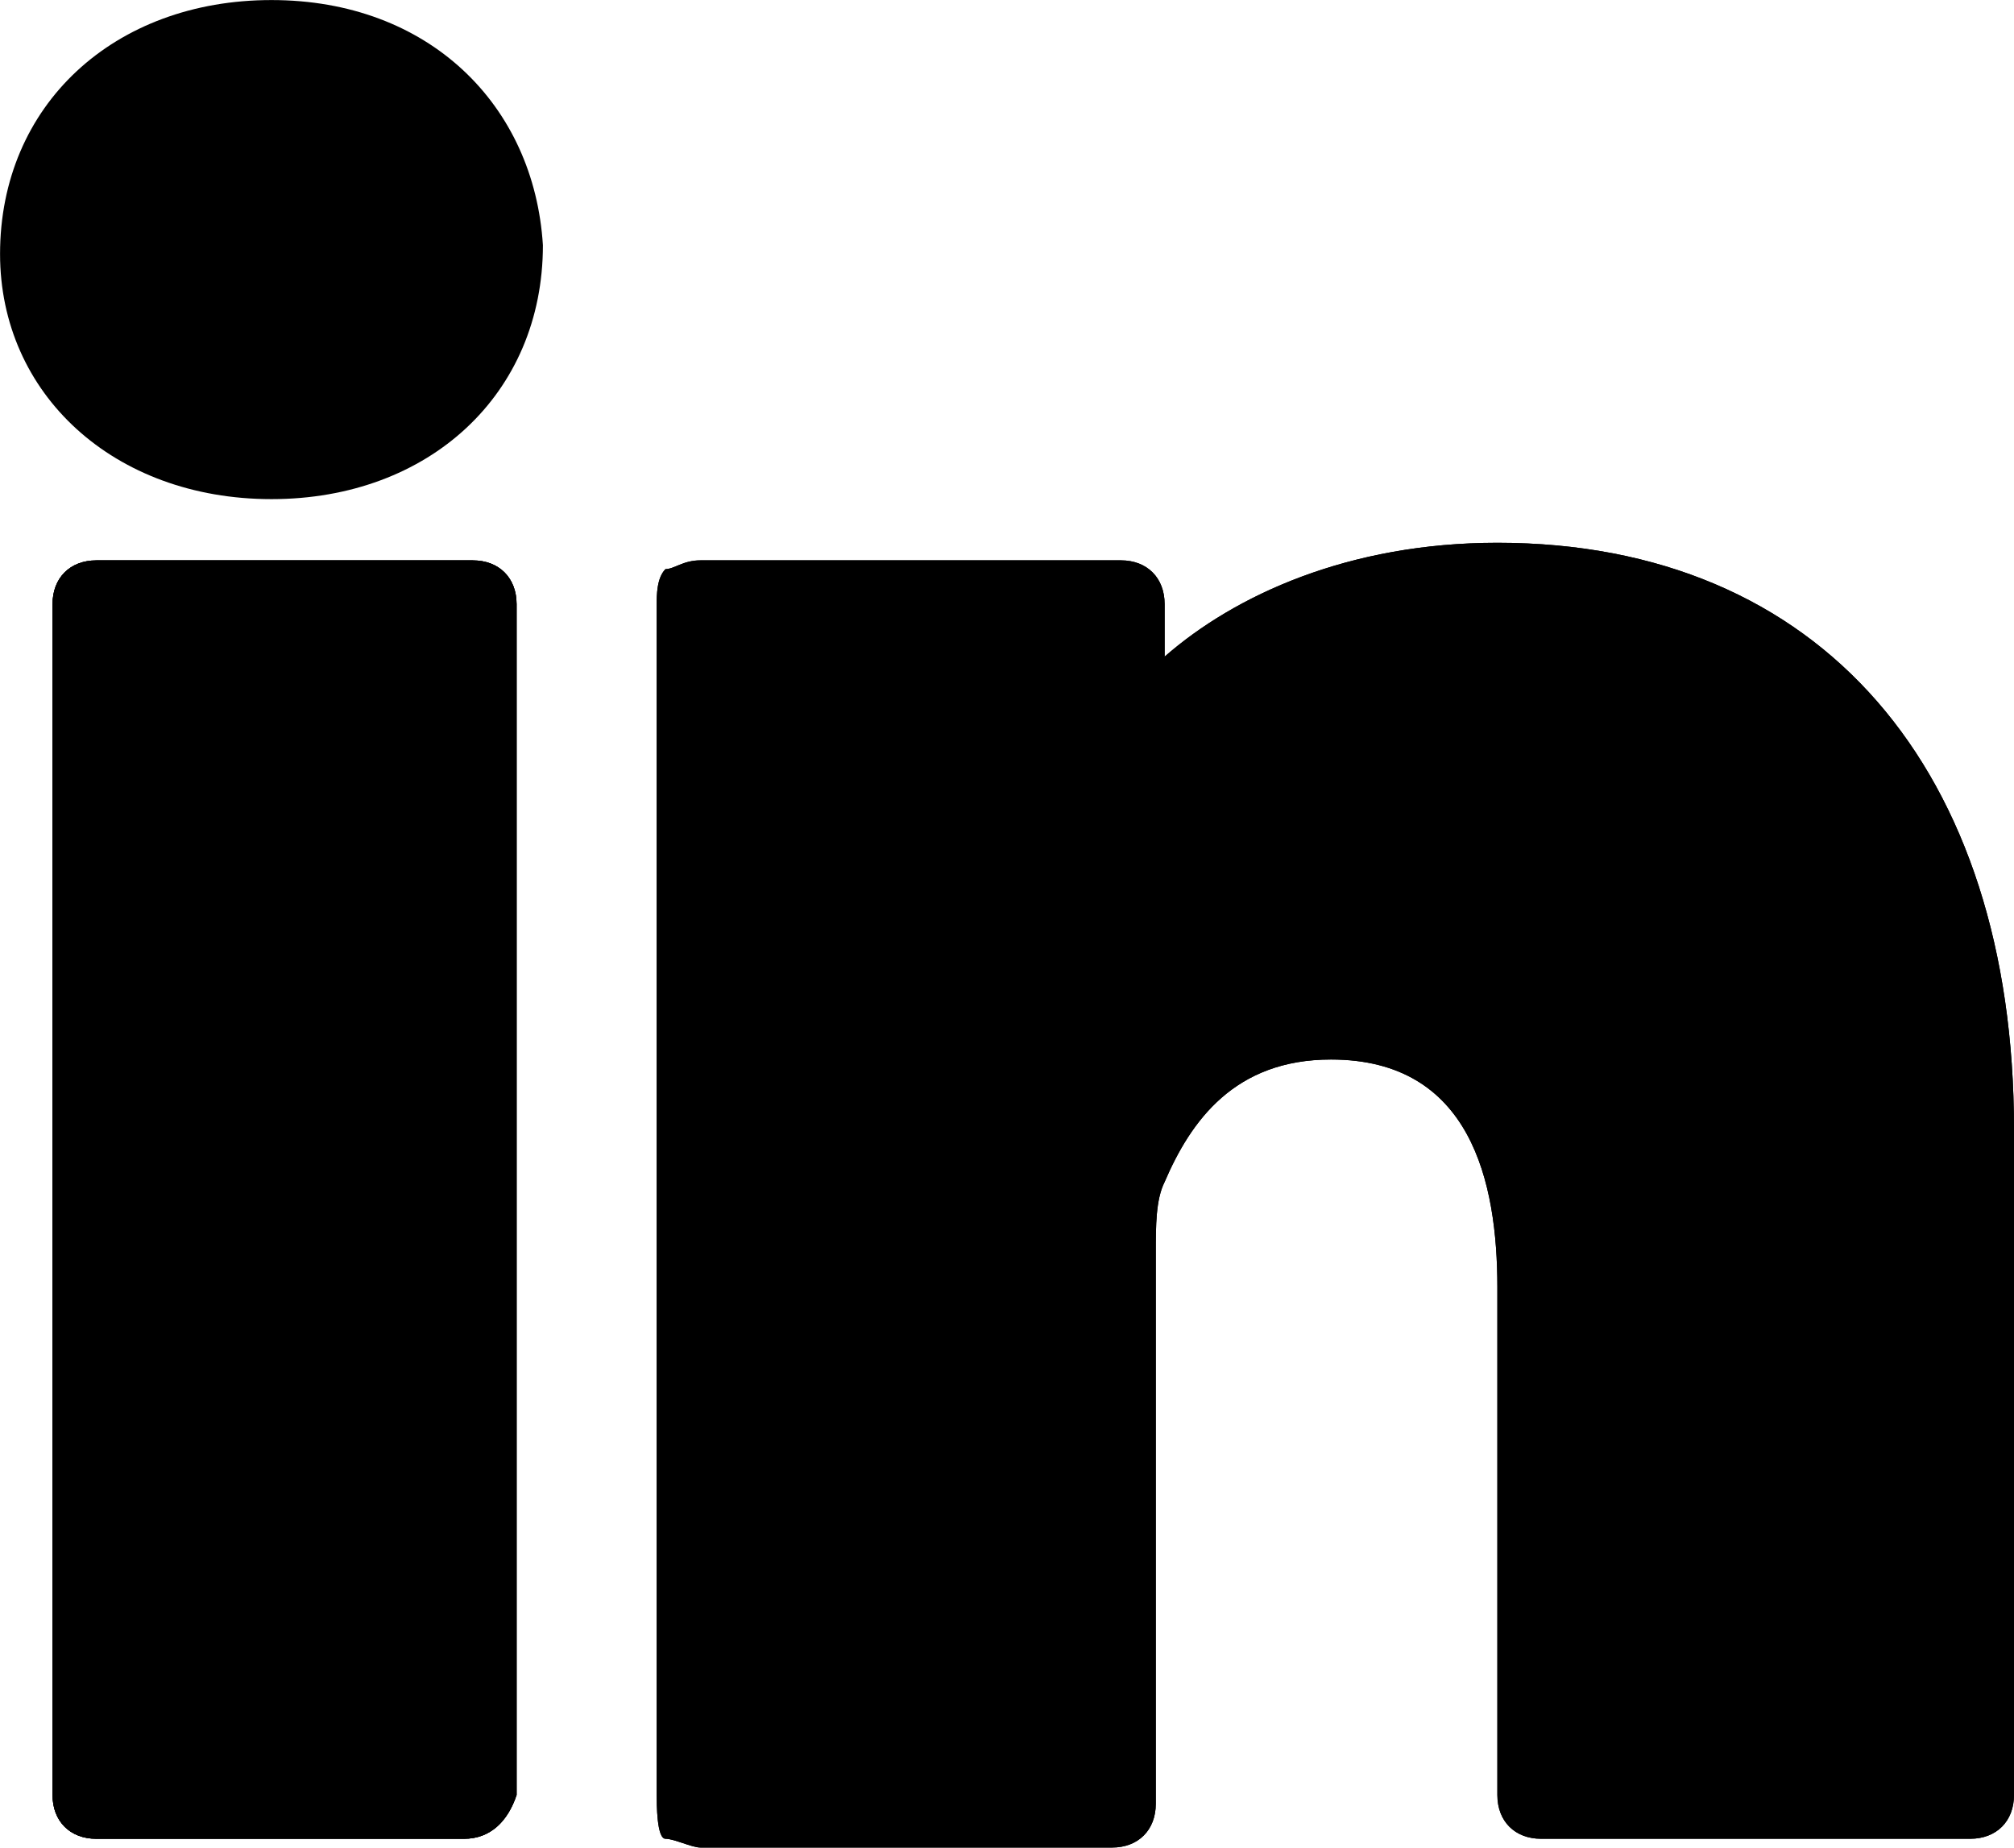
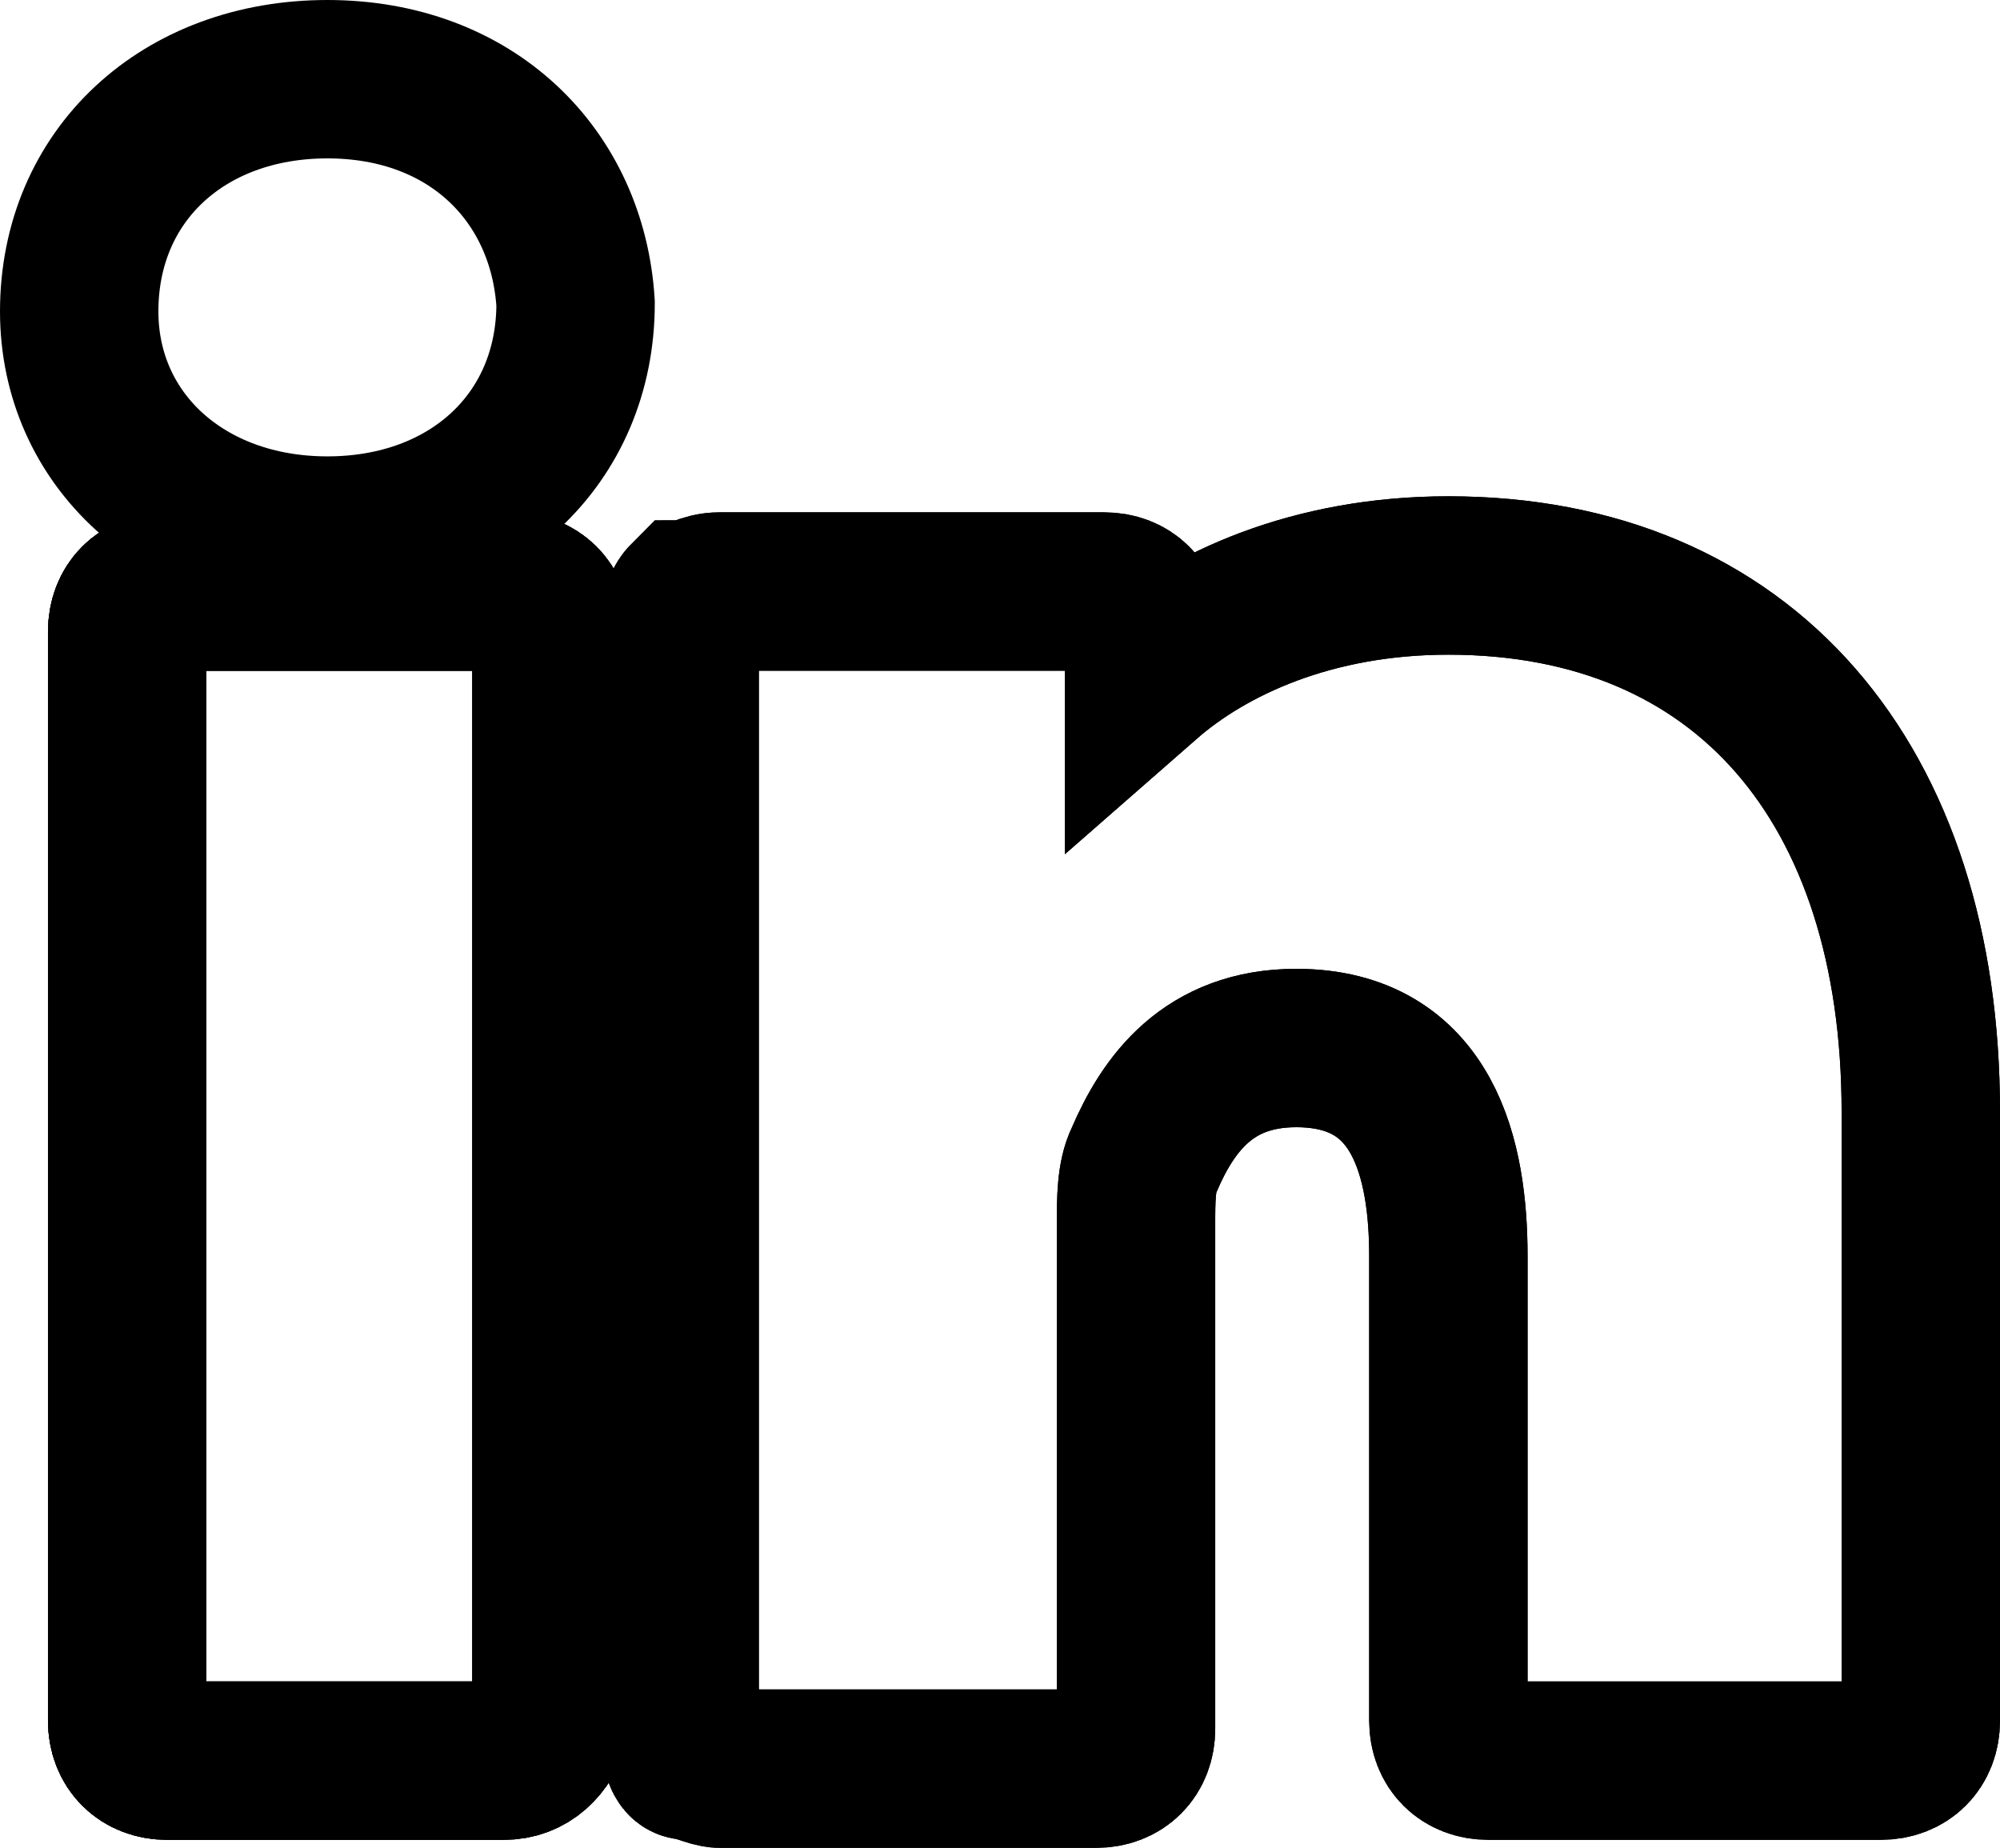
- <svg xmlns="http://www.w3.org/2000/svg" version="1.1" id="Layer_1" x="0px" y="0px" width="34.882px" height="32px" viewBox="-5.441 -3.95 34.882 32" enable-background="new -5.441 -3.95 34.882 32" xml:space="preserve">
-   <g id="LinkedIn_1_">
-     <g>
-       <path d="M2.597,27.898h-6.37c-0.455,0-0.758-0.303-0.758-0.758V6.514c0-0.455,0.303-0.758,0.758-0.758h6.521    c0.455,0,0.758,0.303,0.758,0.758V27.14C3.355,27.595,3.052,27.898,2.597,27.898z" />
-     </g>
-     <g>
-       <path d="M2.597,27.898h-6.37c-0.455,0-0.758-0.303-0.758-0.758V6.514c0-0.455,0.303-0.758,0.758-0.758h6.521    c0.455,0,0.758,0.303,0.758,0.758V27.14C3.355,27.595,3.052,27.898,2.597,27.898z" />
-     </g>
-     <g>
-       <path d="M2.597,27.898h-6.37c-0.455,0-0.758-0.303-0.758-0.758V6.514c0-0.455,0.303-0.758,0.758-0.758h6.521    c0.455,0,0.758,0.303,0.758,0.758V27.14C3.355,27.595,3.052,27.898,2.597,27.898z" />
-     </g>
-     <g>
-       <path d="M28.682,27.898h-7.431c-0.455,0-0.758-0.303-0.758-0.758v-8.796c0-1.82-0.455-3.943-2.882-3.943    c-1.668,0-2.427,1.062-2.882,2.123c-0.152,0.303-0.152,0.758-0.152,1.213v9.555c0,0.455-0.303,0.758-0.758,0.758H6.692    c-0.152,0-0.455-0.152-0.607-0.152s-0.152-0.607-0.152-0.758s0-18.957,0-20.626c0-0.152,0-0.455,0.152-0.607    c0.152,0,0.303-0.152,0.607-0.152h7.28c0.455,0,0.758,0.303,0.758,0.758v0.91c1.213-1.062,3.185-1.972,5.763-1.972    c5.611,0,8.948,3.943,8.948,10.161V27.14C29.441,27.595,29.137,27.898,28.682,27.898z" />
-     </g>
-     <g>
-       <path d="M28.682,27.898h-7.431c-0.455,0-0.758-0.303-0.758-0.758v-8.796c0-1.82-0.455-3.943-2.882-3.943    c-1.668,0-2.427,1.062-2.882,2.123c-0.152,0.303-0.152,0.758-0.152,1.213v9.555c0,0.455-0.303,0.758-0.758,0.758H6.692    c-0.152,0-0.455-0.152-0.607-0.152s-0.152-0.607-0.152-0.758s0-18.957,0-20.626c0-0.152,0-0.455,0.152-0.607    c0.152,0,0.303-0.152,0.607-0.152h7.28c0.455,0,0.758,0.303,0.758,0.758v0.91c1.213-1.062,3.185-1.972,5.763-1.972    c5.611,0,8.948,3.943,8.948,10.161V27.14C29.441,27.595,29.137,27.898,28.682,27.898z" />
-     </g>
-     <g>
-       <path d="M-0.739,4.695L-0.739,4.695c-2.73,0-4.701-1.82-4.701-4.246c0-2.578,1.972-4.398,4.701-4.398s4.55,1.82,4.701,4.246    C3.962,2.875,1.991,4.695-0.739,4.695z" />
-     </g>
+ <svg xmlns="http://www.w3.org/2000/svg" version="1.1" id="Layer_1" x="0px" y="0px" width="37.881px" height="34.999px" viewBox="-6.94 -5.449 37.881 34.999" enable-background="new -6.94 -5.449 37.881 34.999" xml:space="preserve">
+   <g id="linkedin">
+     <path fill="none" stroke="#000000" stroke-width="3" stroke-miterlimit="10" d="M2.597,27.898h-6.37   c-0.455,0-0.758-0.303-0.758-0.758V6.514c0-0.455,0.303-0.758,0.758-0.758h6.521c0.455,0,0.758,0.303,0.758,0.758V27.14   C3.355,27.595,3.052,27.898,2.597,27.898z" />
+     <path fill="none" stroke="#000000" stroke-width="3" stroke-miterlimit="10" d="M2.597,27.898h-6.37   c-0.455,0-0.758-0.303-0.758-0.758V6.514c0-0.455,0.303-0.758,0.758-0.758h6.521c0.455,0,0.758,0.303,0.758,0.758V27.14   C3.355,27.595,3.052,27.898,2.597,27.898z" />
+     <path fill="none" stroke="#000000" stroke-width="3" stroke-miterlimit="10" d="M2.597,27.898h-6.37   c-0.455,0-0.758-0.303-0.758-0.758V6.514c0-0.455,0.303-0.758,0.758-0.758h6.521c0.455,0,0.758,0.303,0.758,0.758V27.14   C3.355,27.595,3.052,27.898,2.597,27.898z" />
+     <path fill="none" stroke="#000000" stroke-width="3" stroke-miterlimit="10" d="M28.682,27.898h-7.431   c-0.455,0-0.758-0.303-0.758-0.758v-8.796c0-1.82-0.455-3.943-2.882-3.943c-1.668,0-2.427,1.062-2.882,2.123   c-0.152,0.303-0.152,0.758-0.152,1.213v9.555c0,0.455-0.303,0.758-0.758,0.758H6.692c-0.152,0-0.455-0.152-0.607-0.152   s-0.152-0.607-0.152-0.758c0-0.151,0-18.957,0-20.626c0-0.152,0-0.455,0.152-0.607c0.152,0,0.303-0.152,0.607-0.152h7.28   c0.455,0,0.758,0.303,0.758,0.758v0.91c1.213-1.062,3.185-1.972,5.763-1.972c5.611,0,8.948,3.943,8.948,10.161V27.14   C29.441,27.595,29.137,27.898,28.682,27.898z" />
+     <path fill="none" stroke="#000000" stroke-width="3" stroke-miterlimit="10" d="M28.682,27.898h-7.431   c-0.455,0-0.758-0.303-0.758-0.758v-8.796c0-1.82-0.455-3.943-2.882-3.943c-1.668,0-2.427,1.062-2.882,2.123   c-0.152,0.303-0.152,0.758-0.152,1.213v9.555c0,0.455-0.303,0.758-0.758,0.758H6.692c-0.152,0-0.455-0.152-0.607-0.152   s-0.152-0.607-0.152-0.758c0-0.151,0-18.957,0-20.626c0-0.152,0-0.455,0.152-0.607c0.152,0,0.303-0.152,0.607-0.152h7.28   c0.455,0,0.758,0.303,0.758,0.758v0.91c1.213-1.062,3.185-1.972,5.763-1.972c5.611,0,8.948,3.943,8.948,10.161V27.14   C29.441,27.595,29.137,27.898,28.682,27.898z" />
+     <path fill="none" stroke="#000000" stroke-width="3" stroke-miterlimit="10" d="M-0.739,4.695L-0.739,4.695   c-2.73,0-4.701-1.82-4.701-4.246c0-2.578,1.972-4.398,4.701-4.398s4.55,1.82,4.701,4.246C3.962,2.875,1.991,4.695-0.739,4.695z" />
  </g>
</svg>
